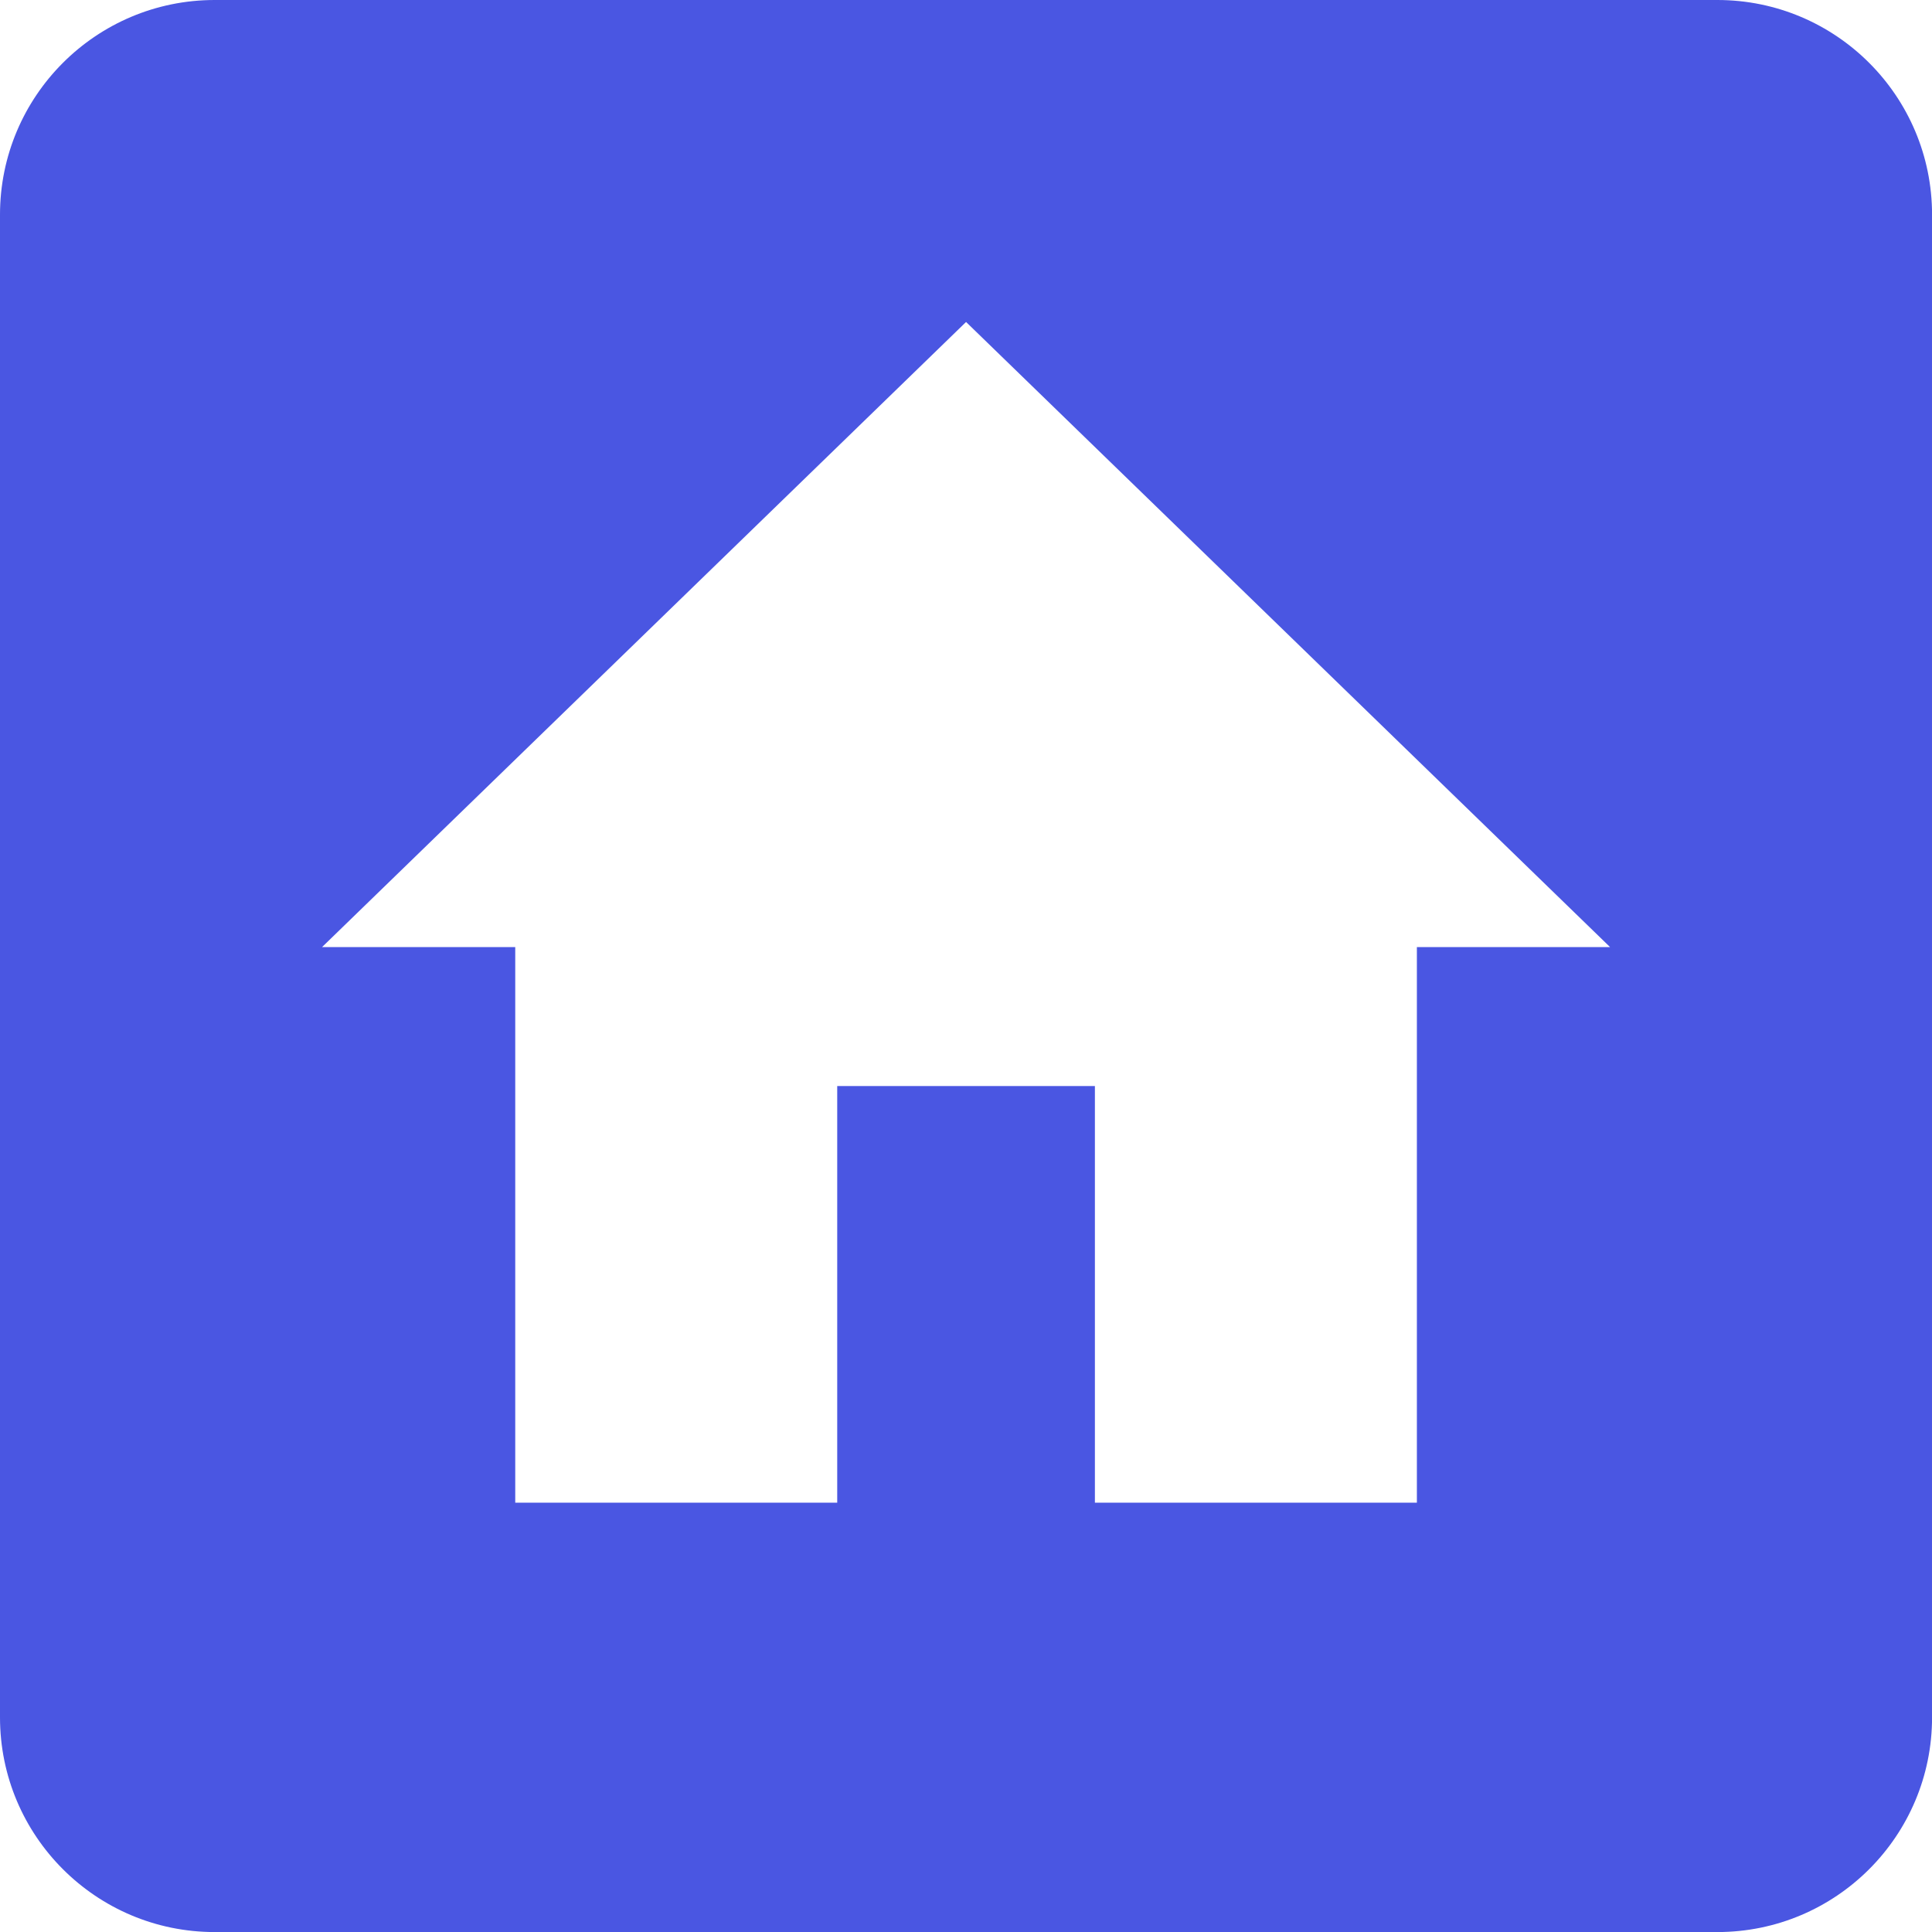
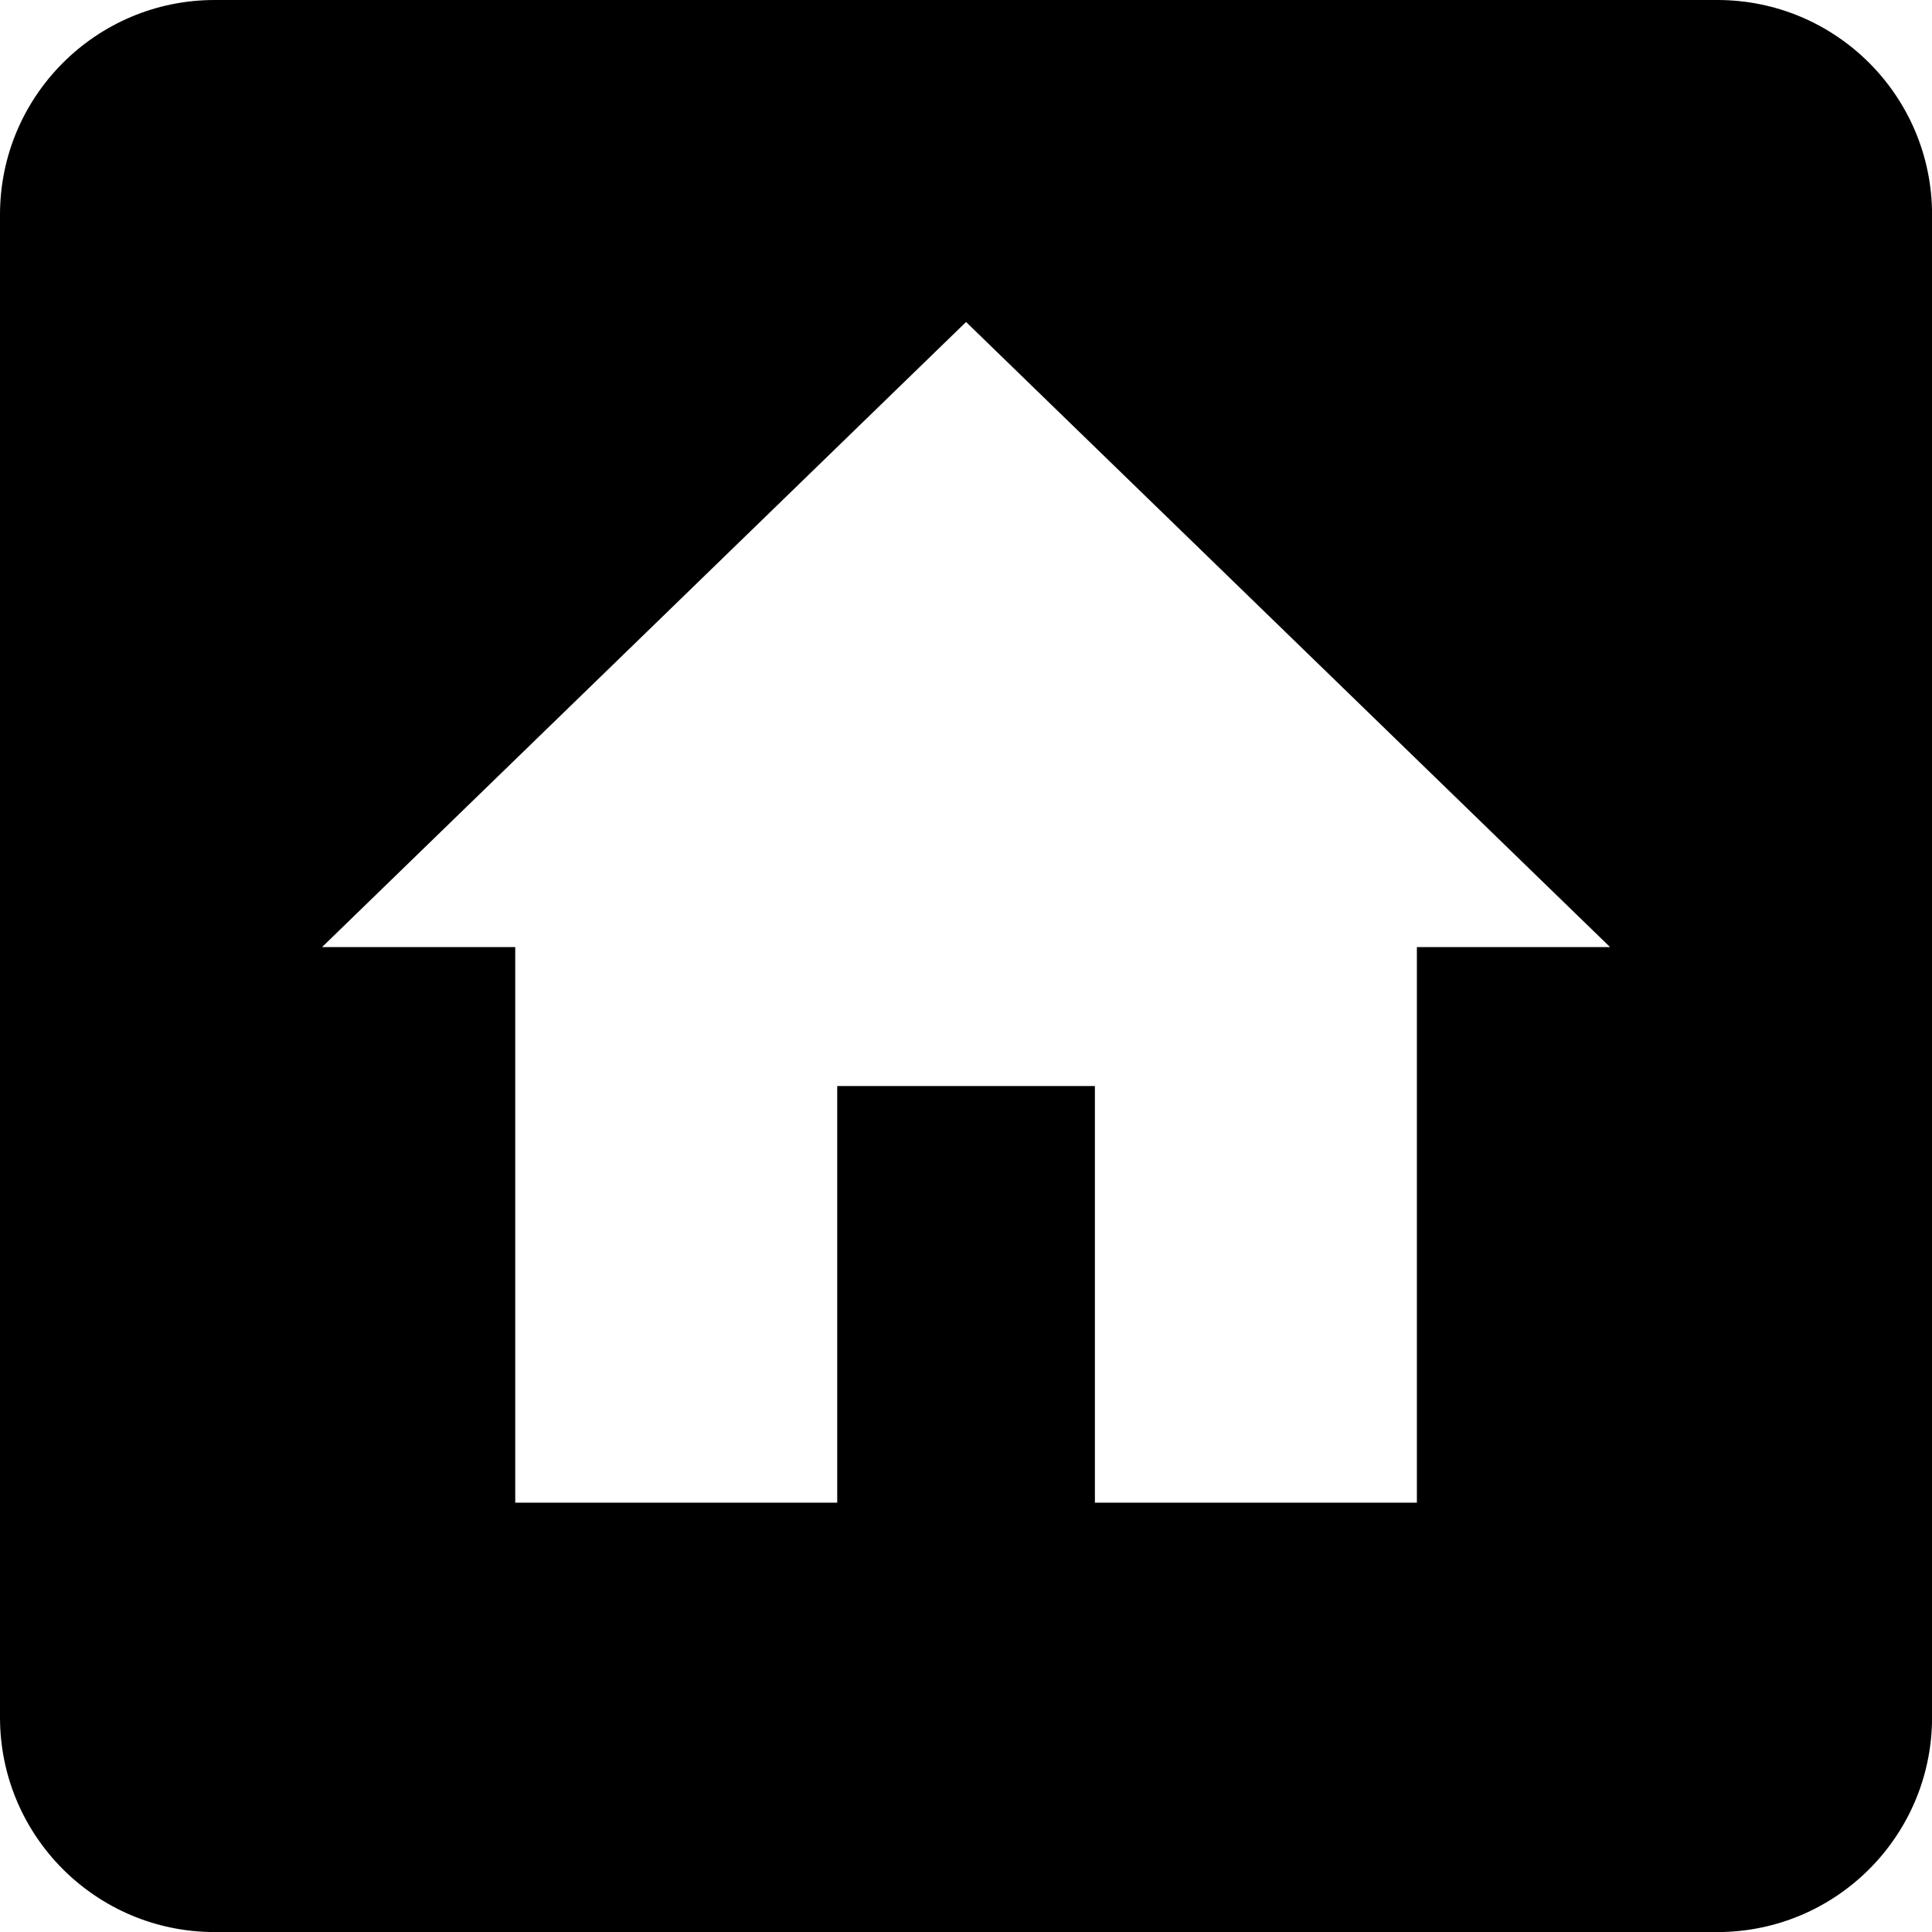
- <svg xmlns="http://www.w3.org/2000/svg" version="1.1" width="32" height="32" viewBox="0 0 32 32">
-   <path fill="#4a56e2" d="M3.556 0c-1.964 0-3.556 1.592-3.556 3.556v0 24.889c0 1.964 1.592 3.556 3.556 3.556v0h24.889c1.964 0 3.556-1.592 3.556-3.556v0-24.889c0-1.964-1.592-3.556-3.556-3.556v0h-24.889zM13.867 17.988v6.901h-5.333v-9.202h-3.2l10.667-10.354 10.667 10.354h-3.2v9.202h-5.333v-6.901h-4.267z" />
+ <svg xmlns="http://www.w3.org/2000/svg" version="1.1" width="current" height="current" viewBox="0 0 32 32">
+   <path fill="current" d="M3.556 0c-1.964 0-3.556 1.592-3.556 3.556v0 24.889c0 1.964 1.592 3.556 3.556 3.556v0h24.889c1.964 0 3.556-1.592 3.556-3.556v0-24.889c0-1.964-1.592-3.556-3.556-3.556v0h-24.889zM13.867 17.988v6.901h-5.333v-9.202h-3.2l10.667-10.354 10.667 10.354h-3.2v9.202h-5.333v-6.901h-4.267z" />
</svg>
